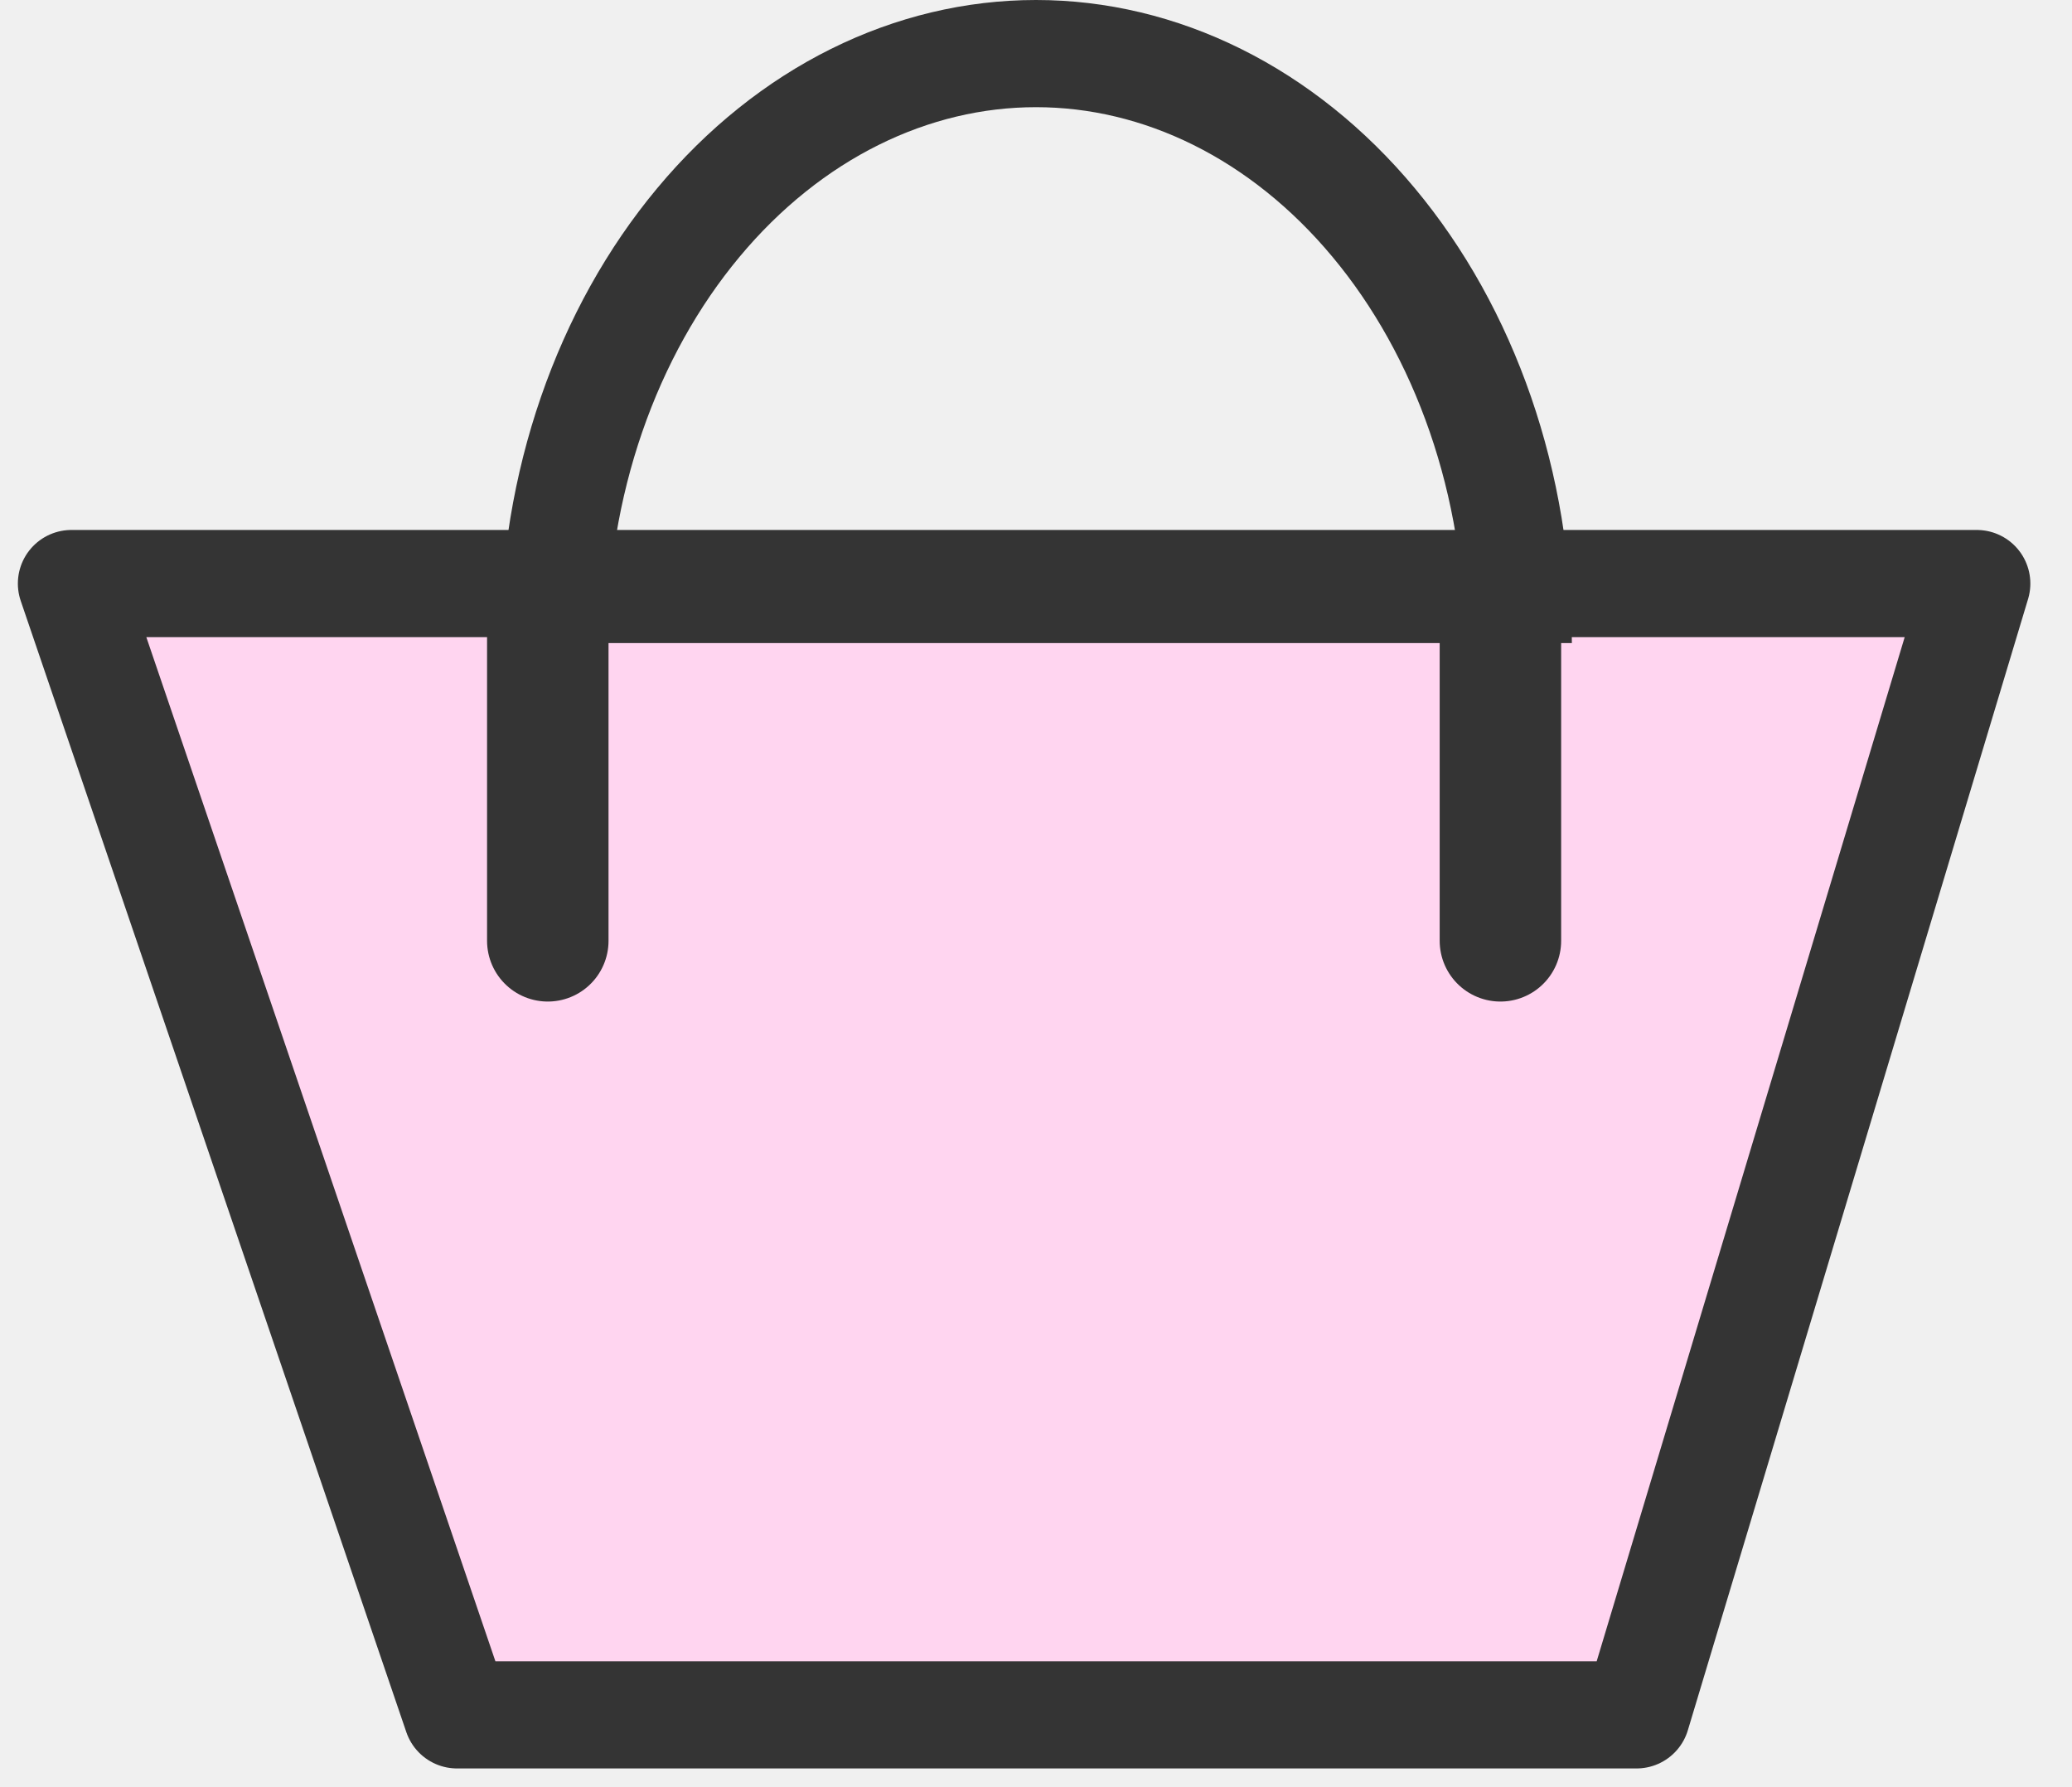
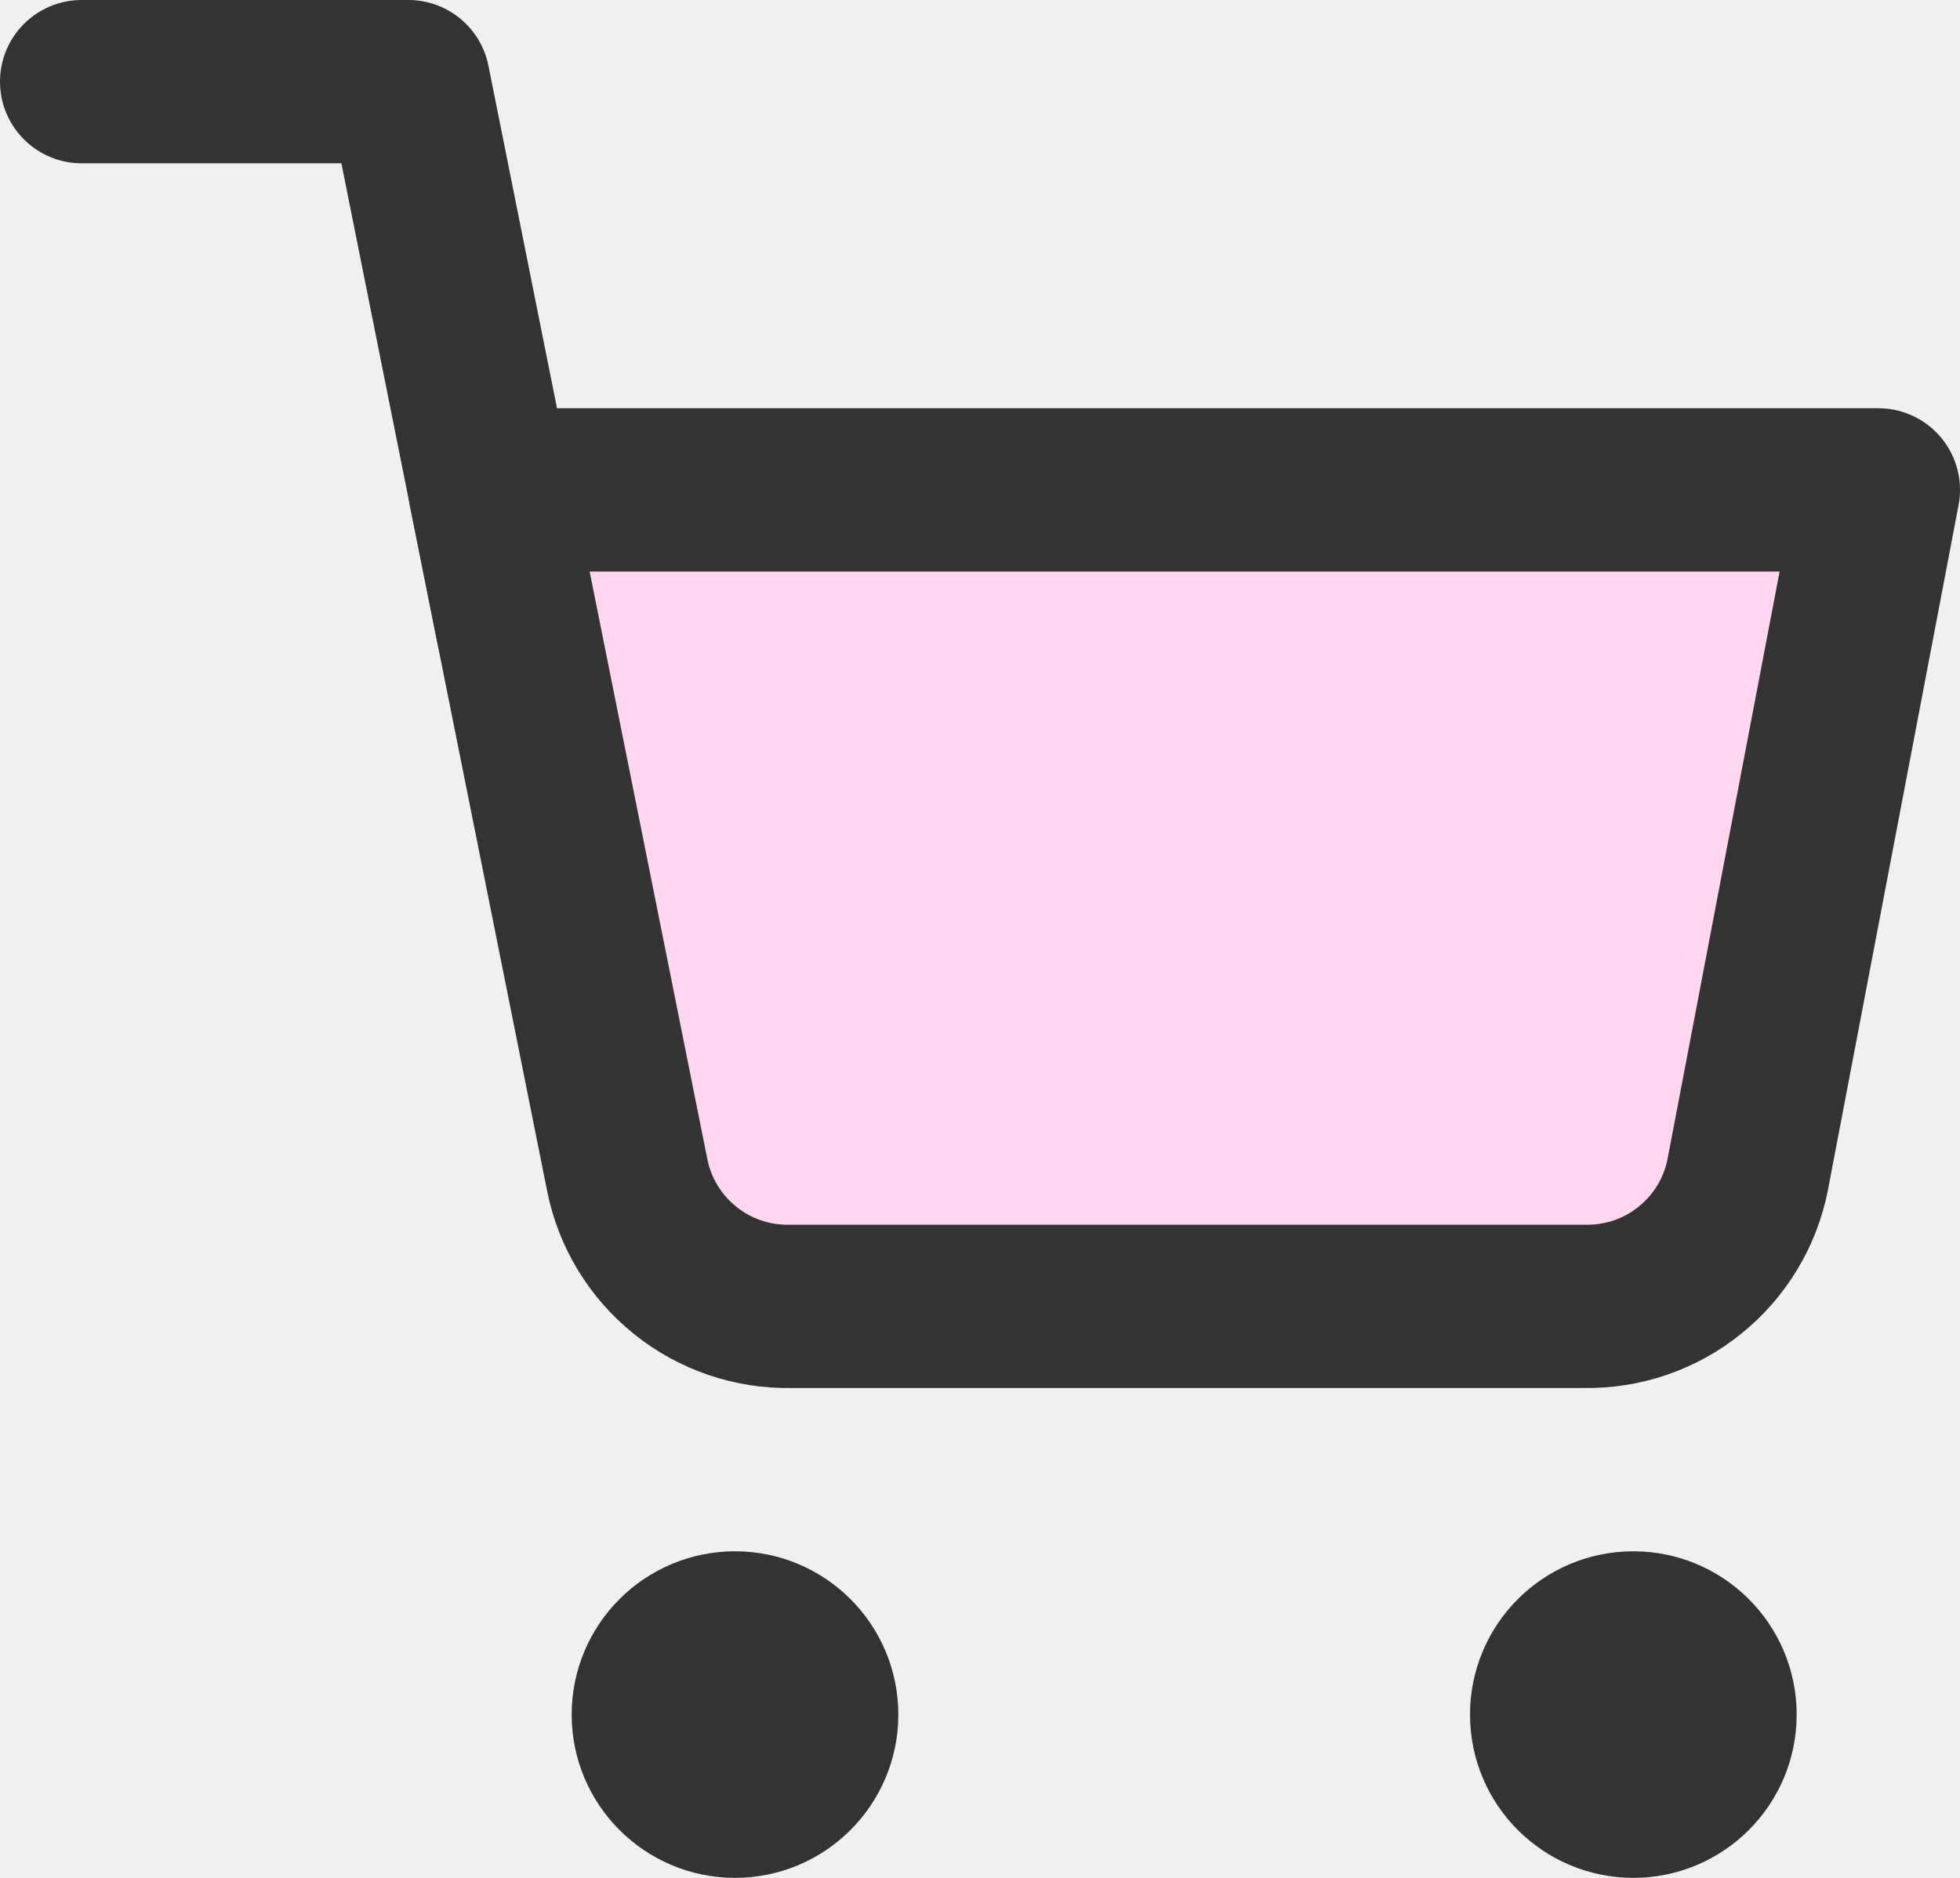
- <svg xmlns="http://www.w3.org/2000/svg" width="29" height="25" viewBox="0 0 29 25" fill="none">
-   <path d="M22.905 24L27.667 8.167H1L6.397 24H22.905Z" fill="#FFD5F0" stroke="#343434" stroke-width="1.5" stroke-linecap="round" stroke-linejoin="round" />
-   <mask id="path-2-inside-1_112_9756" fill="white">
-     <path d="M22 9C22 7.818 21.806 6.648 21.429 5.556C21.052 4.464 20.5 3.472 19.803 2.636C19.107 1.8 18.28 1.137 17.37 0.685C16.46 0.233 15.485 -5.16623e-08 14.5 0C13.515 5.16624e-08 12.54 0.233 11.63 0.685C10.72 1.137 9.893 1.8 9.197 2.636C8.5 3.472 7.948 4.464 7.571 5.556C7.194 6.648 7 7.818 7 9L14.5 9H22Z" />
-   </mask>
-   <path d="M22 9C22 7.818 21.806 6.648 21.429 5.556C21.052 4.464 20.5 3.472 19.803 2.636C19.107 1.8 18.28 1.137 17.37 0.685C16.46 0.233 15.485 -5.16623e-08 14.5 0C13.515 5.16624e-08 12.54 0.233 11.63 0.685C10.72 1.137 9.893 1.8 9.197 2.636C8.5 3.472 7.948 4.464 7.571 5.556C7.194 6.648 7 7.818 7 9L14.5 9H22Z" stroke="#343434" stroke-width="3" mask="url(#path-2-inside-1_112_9756)" />
-   <path d="M7.667 8.167L7.667 13.167" stroke="#343434" stroke-width="1.7" stroke-linecap="round" stroke-linejoin="round" />
-   <path d="M21 8.167V13.167" stroke="#343434" stroke-width="1.7" stroke-linecap="round" stroke-linejoin="round" />
+ <svg xmlns="http://www.w3.org/2000/svg" width="24" height="23" viewBox="0 0 24 23" fill="none">
+   <path d="M9 22C9.552 22 10 21.552 10 21C10 20.448 9.552 20 9 20C8.448 20 8 20.448 8 21C8 21.552 8.448 22 9 22Z" stroke="#333333" stroke-width="2" stroke-linecap="round" stroke-linejoin="round" />
+   <path d="M20 22C20.552 22 21 21.552 21 21C21 20.448 20.552 20 20 20C19.448 20 19 20.448 19 21C19 21.552 19.448 22 20 22Z" stroke="#333333" stroke-width="2" stroke-linecap="round" stroke-linejoin="round" />
+   <path d="M1 1H5L6.34 7.695" stroke="#333333" stroke-width="2" stroke-linecap="round" stroke-linejoin="round" />
+   <path d="M7.68 14.39L6 6H23L21.4 14.39C21.309 14.85 21.058 15.264 20.692 15.558C20.327 15.853 19.869 16.009 19.4 16H9.68C9.211 16.009 8.753 15.853 8.388 15.558C8.022 15.264 7.771 14.85 7.68 14.39Z" fill="#FFD5F0" stroke="#333333" stroke-width="2" stroke-linecap="round" stroke-linejoin="round" />
</svg>
